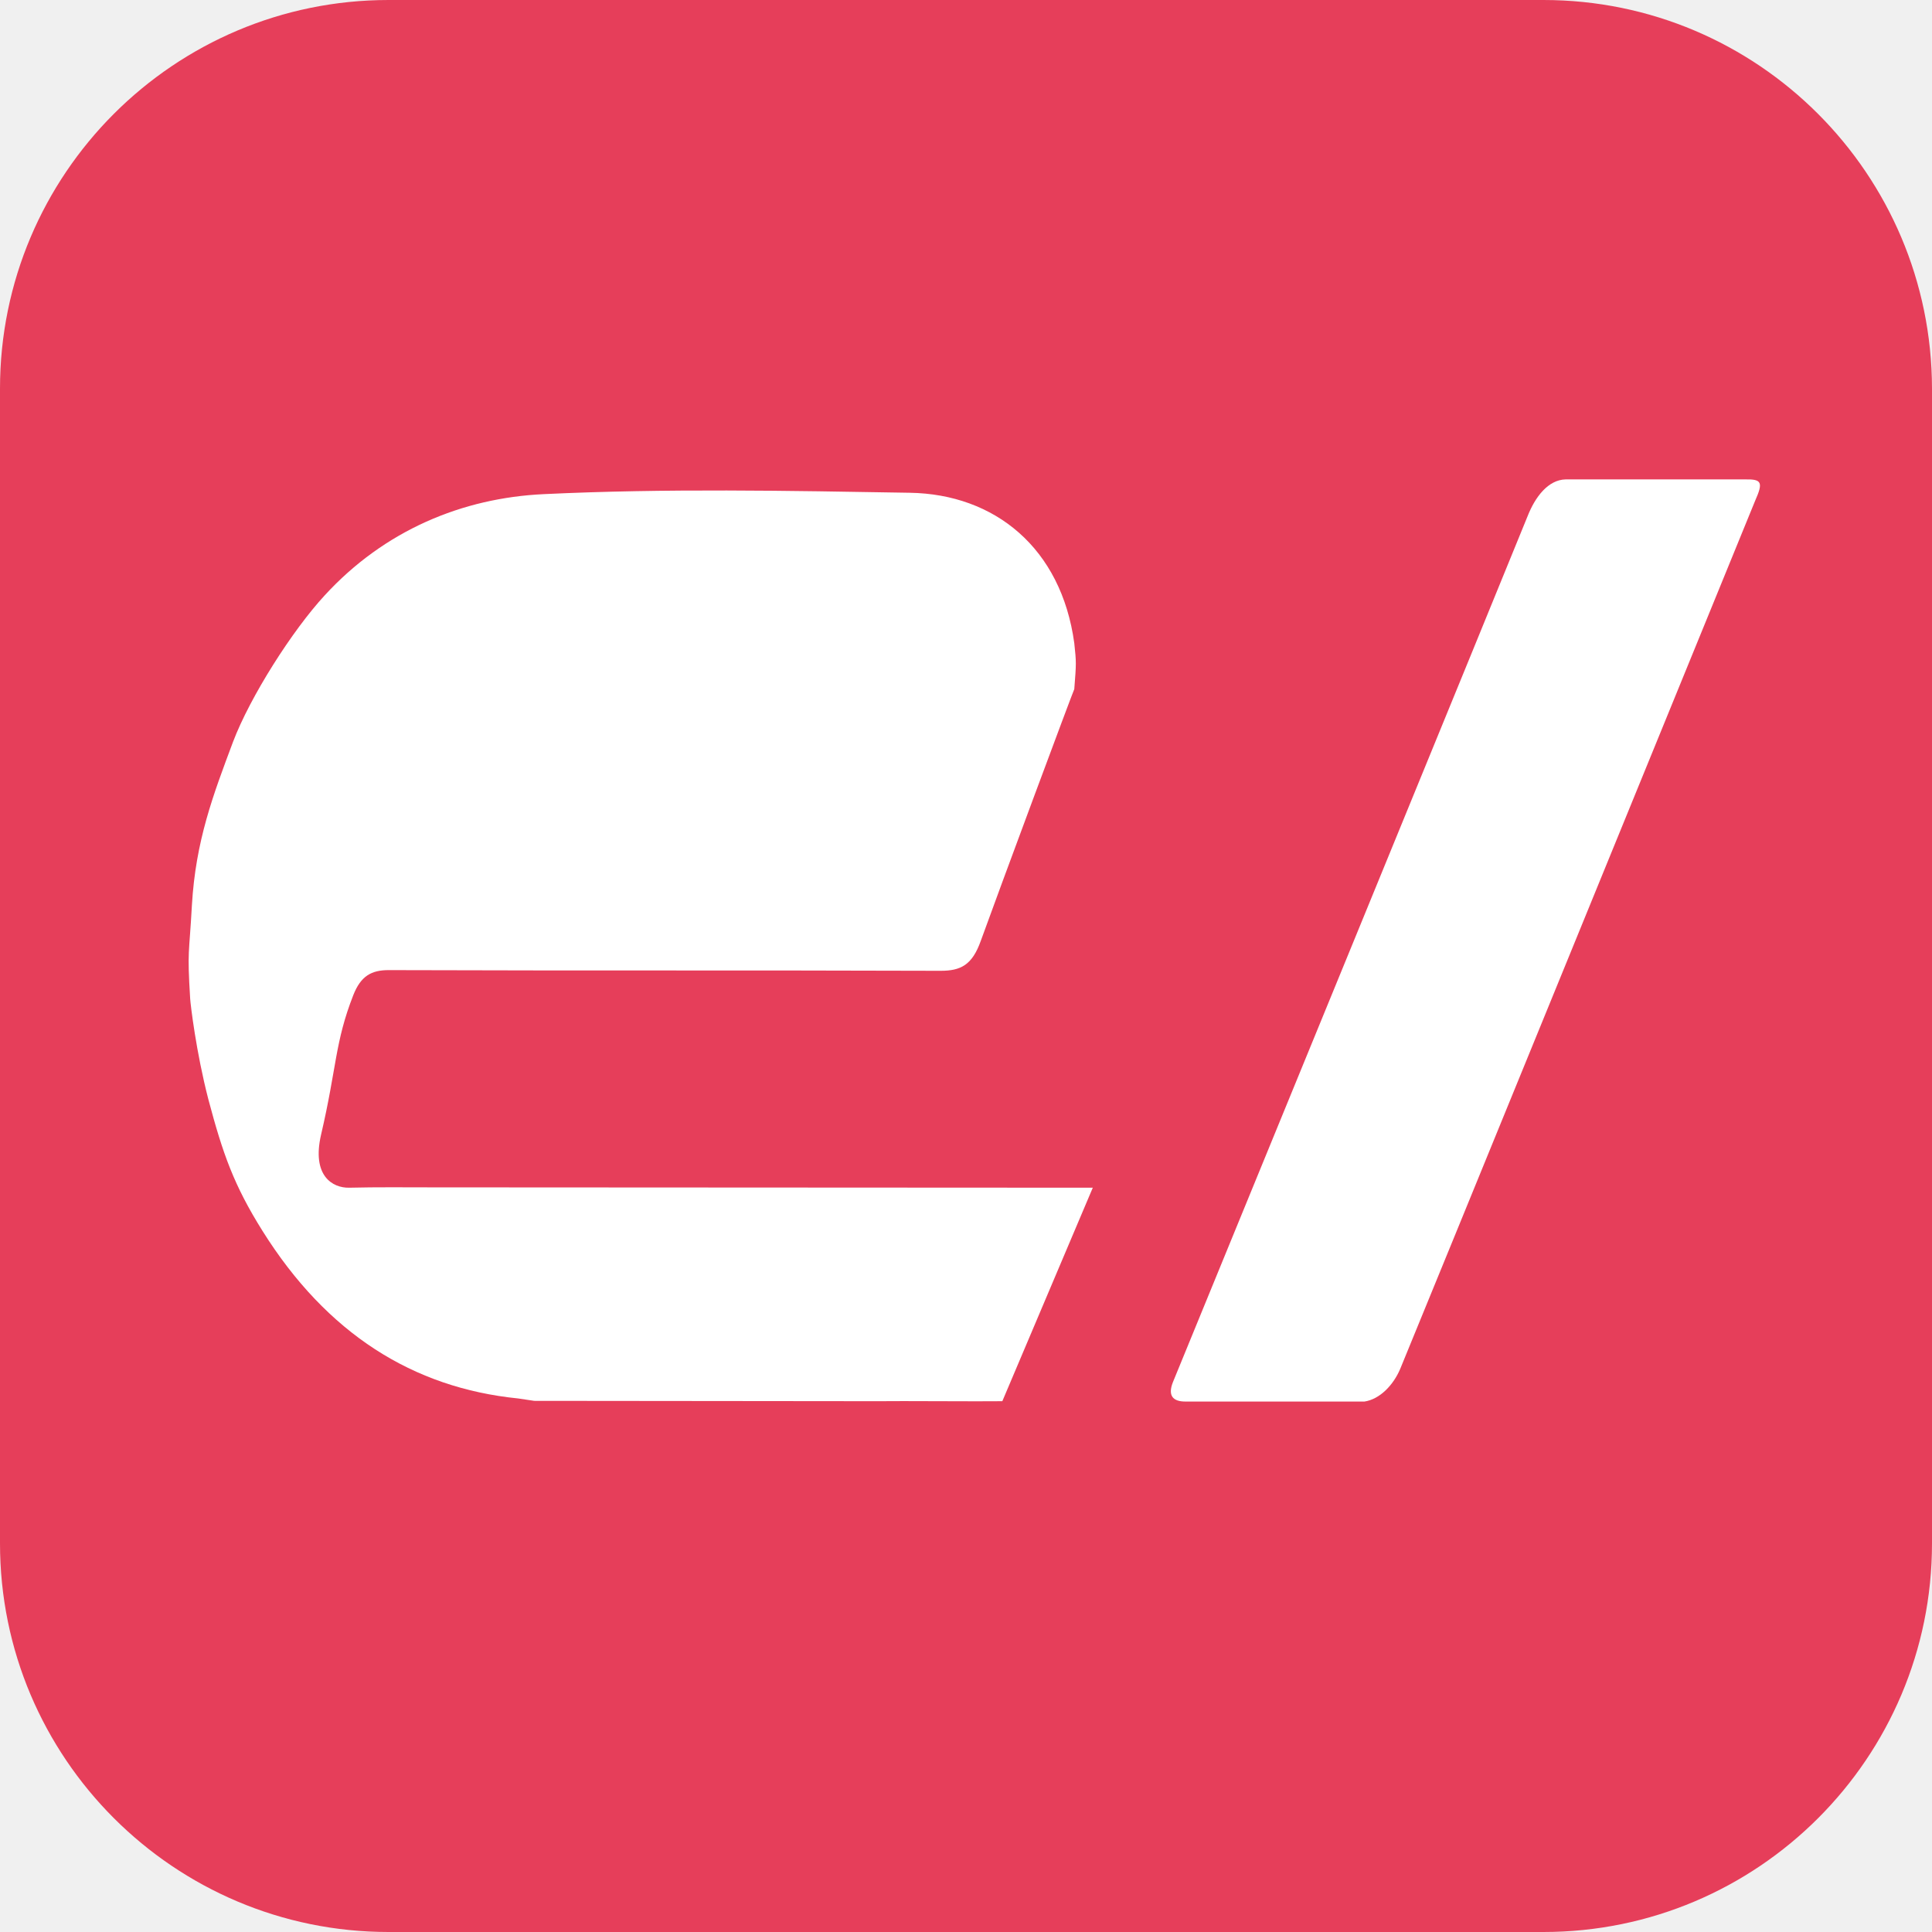
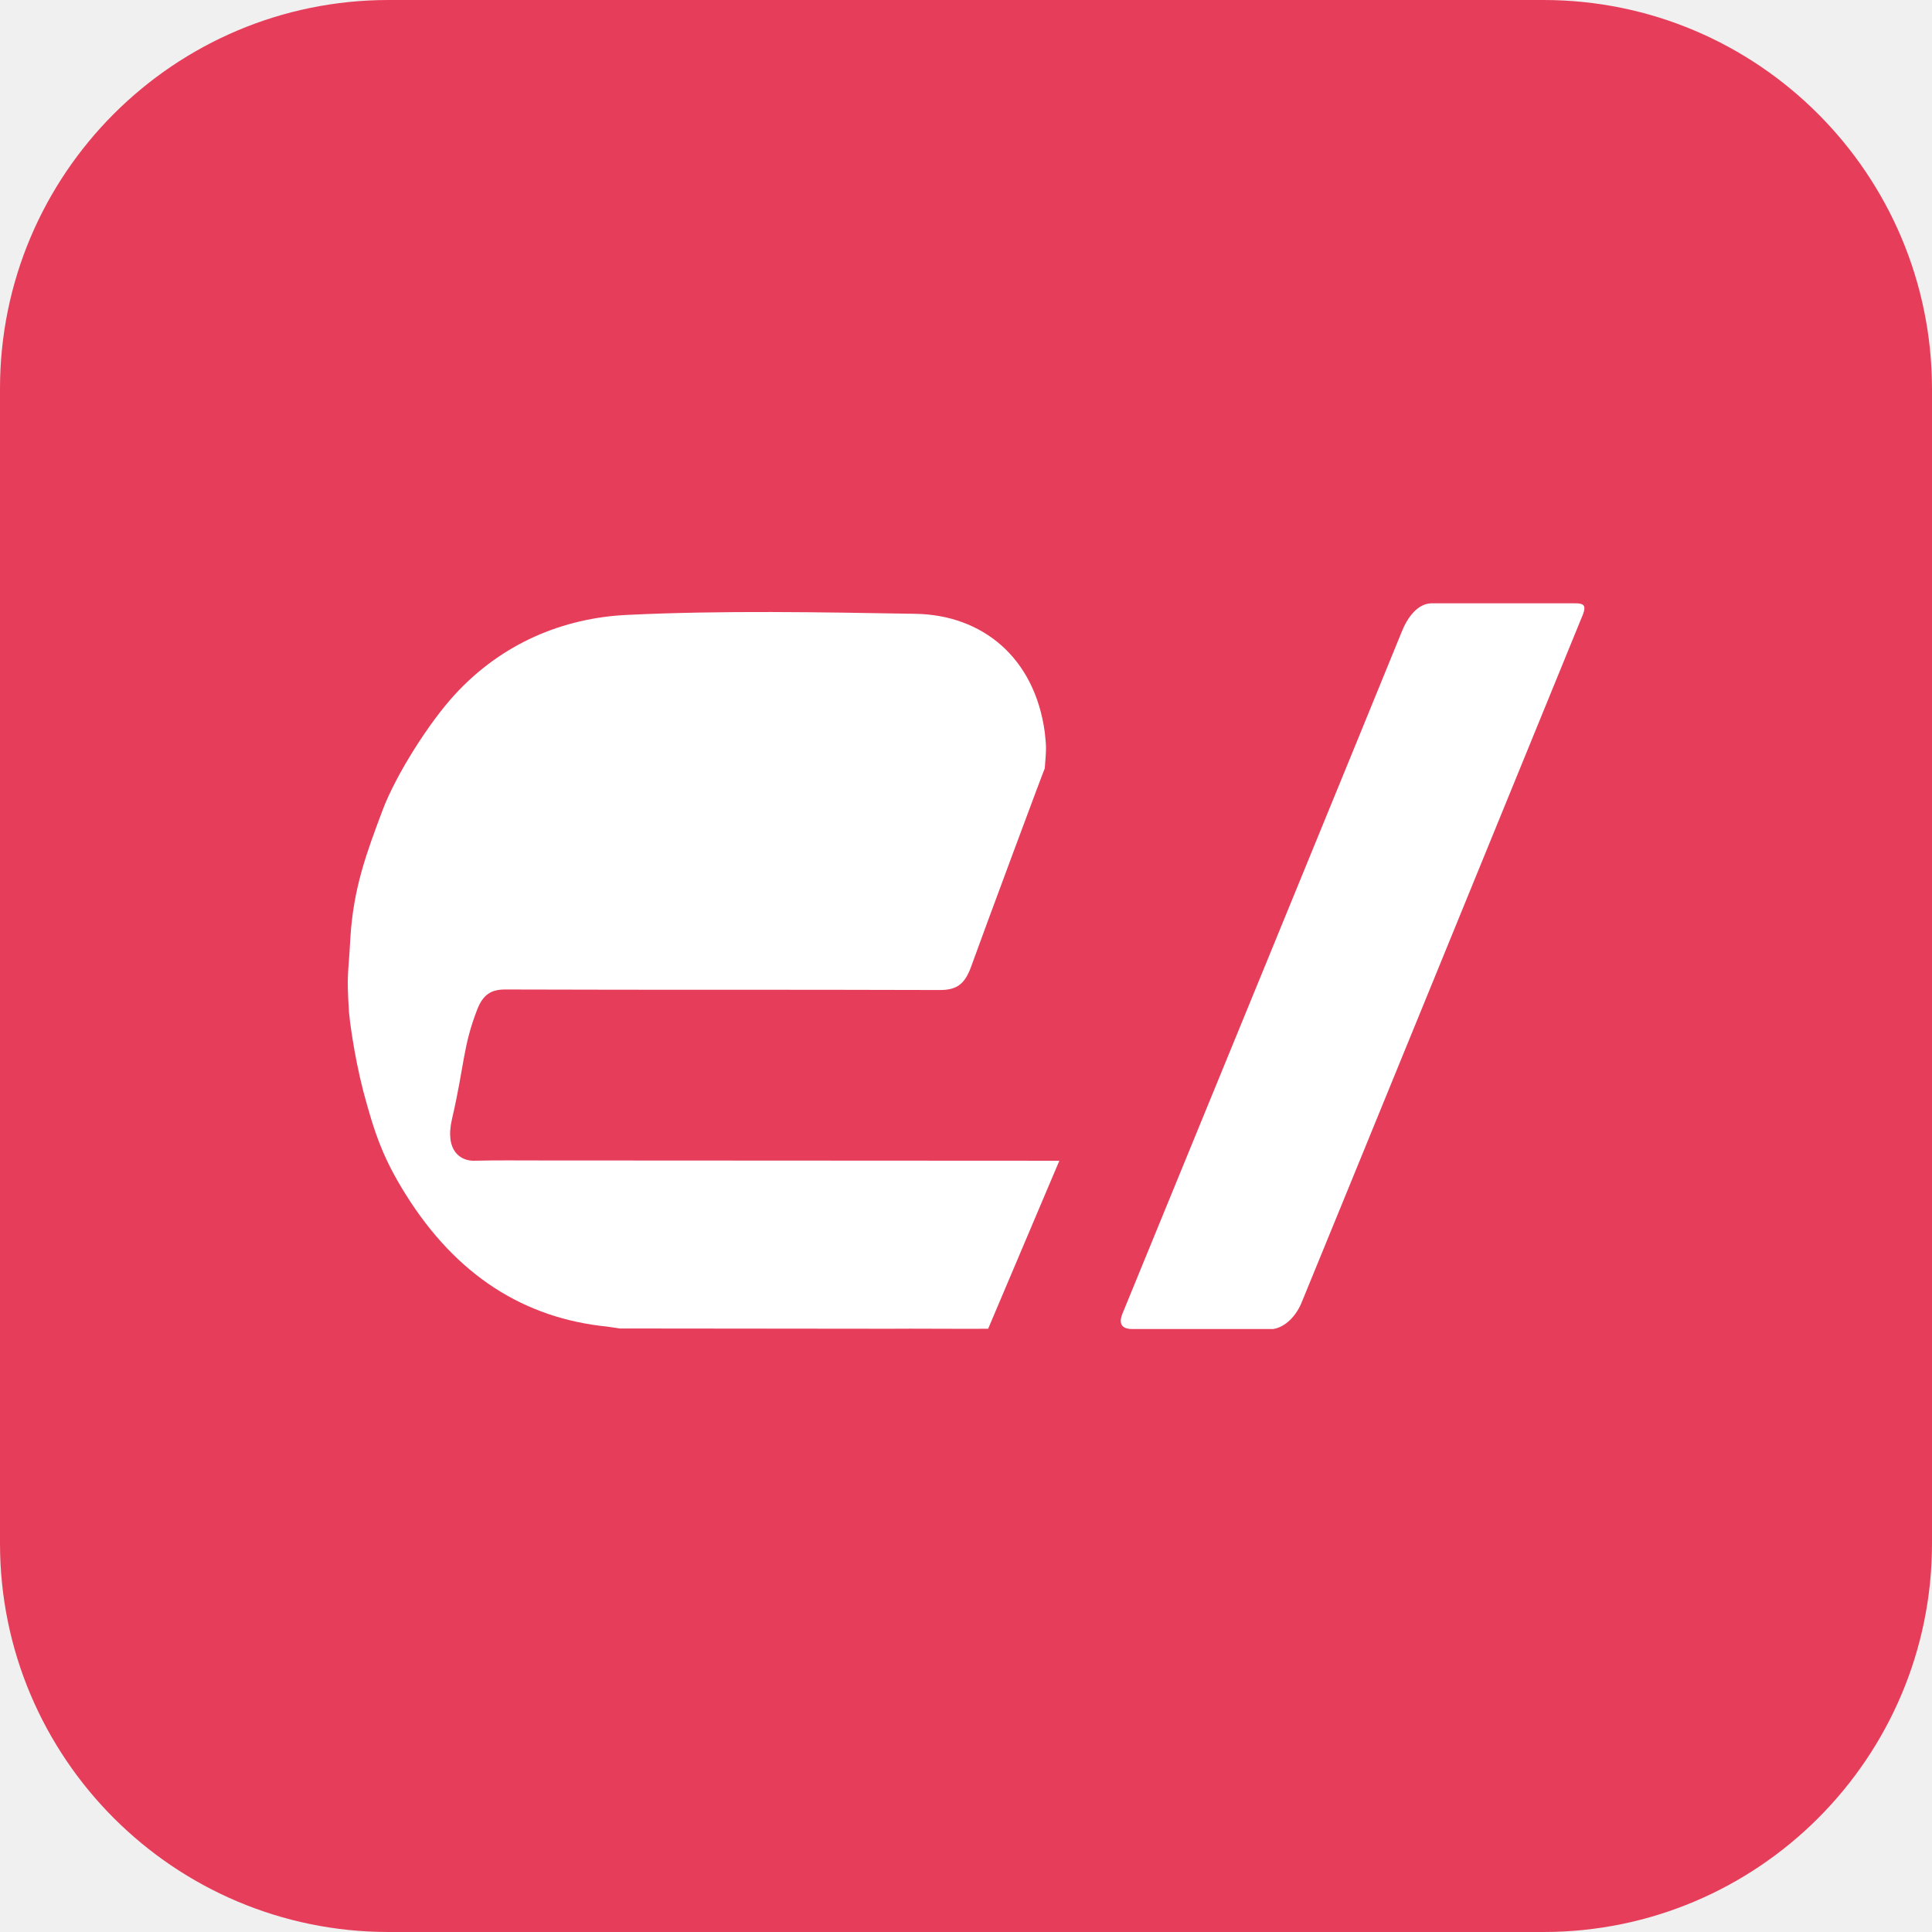
<svg xmlns="http://www.w3.org/2000/svg" version="1.1" viewBox="1.89 13.74 56.38 56.38">
  <path fill="#E63E5A" fill-rule="evenodd" clip-rule="evenodd" d="M46.93,13.74h-33.7c-6.26,0-11.34,5.08-11.34,11.34v33.7c0,6.26,5.08,11.34,11.34,11.34h33.7  c6.26,0,11.34-5.08,11.34-11.34v-33.7C58.26,18.82,53.19,13.74,46.93,13.74z" />
-   <path fill="#FFFFFF" fill-rule="evenodd" clip-rule="evenodd" d="M52.81,27.73h-5.23c-0.51,0.01-0.89,0.51-1.11,1.07c-0.22,0.56-9.88,24.13-10.35,25.27  c-0.16,0.4,0,0.57,0.36,0.57l5.23,0c0.45-0.07,0.84-0.48,1.04-0.95c0.31-0.74,9.38-22.94,10.36-25.34  C53.35,27.81,53.3,27.72,52.81,27.73z" />
-   <path fill="#FFFFFF" d="M14.53,48.39c-0.82,0-1.63-0.01-2.45,0.01c-0.48,0.01-1.1-0.34-0.82-1.55c0.46-1.97,0.4-2.69,0.94-4.07  c0.22-0.56,0.53-0.73,1.03-0.73c6.17,0.02,9.94,0,16.11,0.02c0.59,0,0.92-0.17,1.17-0.87c0.5-1.39,2.71-7.33,2.73-7.35  c0.06-0.77,0.06-0.77,0-1.34c-0.38-2.78-2.32-4.35-4.8-4.39c-3.56-0.06-7.12-0.13-10.68,0.04c-2.37,0.11-4.65,1.05-6.4,2.96  c-0.94,1.02-2.17,2.95-2.67,4.27c-0.58,1.55-1.09,2.88-1.2,4.77c-0.08,1.47-0.14,1.27-0.05,2.73c0.01,0.16,0.17,1.54,0.53,2.93  c0.42,1.58,0.74,2.5,1.58,3.84c1.88,3,4.39,4.58,7.46,4.89c0.16,0.02,0.31,0.05,0.47,0.07c3.34,0,6.68,0.01,10.02,0.01  c0.66-0.01,2.97,0.01,3.64,0l2.64-6.23L14.53,48.39z" />
+   <g transform="translate(6.219 9.522) scale(0.787)">
+     <path fill="#FFFFFF" fill-rule="evenodd" clip-rule="evenodd" d="M52.81,27.73h-5.23c-0.51,0.01-0.89,0.51-1.11,1.07c-0.22,0.56-9.88,24.13-10.35,25.27  c-0.16,0.4,0,0.57,0.36,0.57l5.23,0c0.45-0.07,0.84-0.48,1.04-0.95c0.31-0.74,9.38-22.94,10.36-25.34  C53.35,27.81,53.3,27.72,52.81,27.73z" />
+     <path fill="#FFFFFF" d="M14.53,48.39c-0.82,0-1.63-0.01-2.45,0.01c-0.48,0.01-1.1-0.34-0.82-1.55c0.46-1.97,0.4-2.69,0.94-4.07  c0.22-0.56,0.53-0.73,1.03-0.73c6.17,0.02,9.94,0,16.11,0.02c0.59,0,0.92-0.17,1.17-0.87c0.5-1.39,2.71-7.33,2.73-7.35  c0.06-0.77,0.06-0.77,0-1.34c-0.38-2.78-2.32-4.35-4.8-4.39c-3.56-0.06-7.12-0.13-10.68,0.04c-2.37,0.11-4.65,1.05-6.4,2.96  c-0.94,1.02-2.17,2.95-2.67,4.27c-0.58,1.55-1.09,2.88-1.2,4.77c-0.08,1.47-0.14,1.27-0.05,2.73c0.01,0.16,0.17,1.54,0.53,2.93  c0.42,1.58,0.74,2.5,1.58,3.84c1.88,3,4.39,4.58,7.46,4.89c0.16,0.02,0.31,0.05,0.47,0.07c3.34,0,6.68,0.01,10.02,0.01  c0.66-0.01,2.97,0.01,3.64,0l2.64-6.23L14.53,48.39z" />
+   </g>
</svg>
